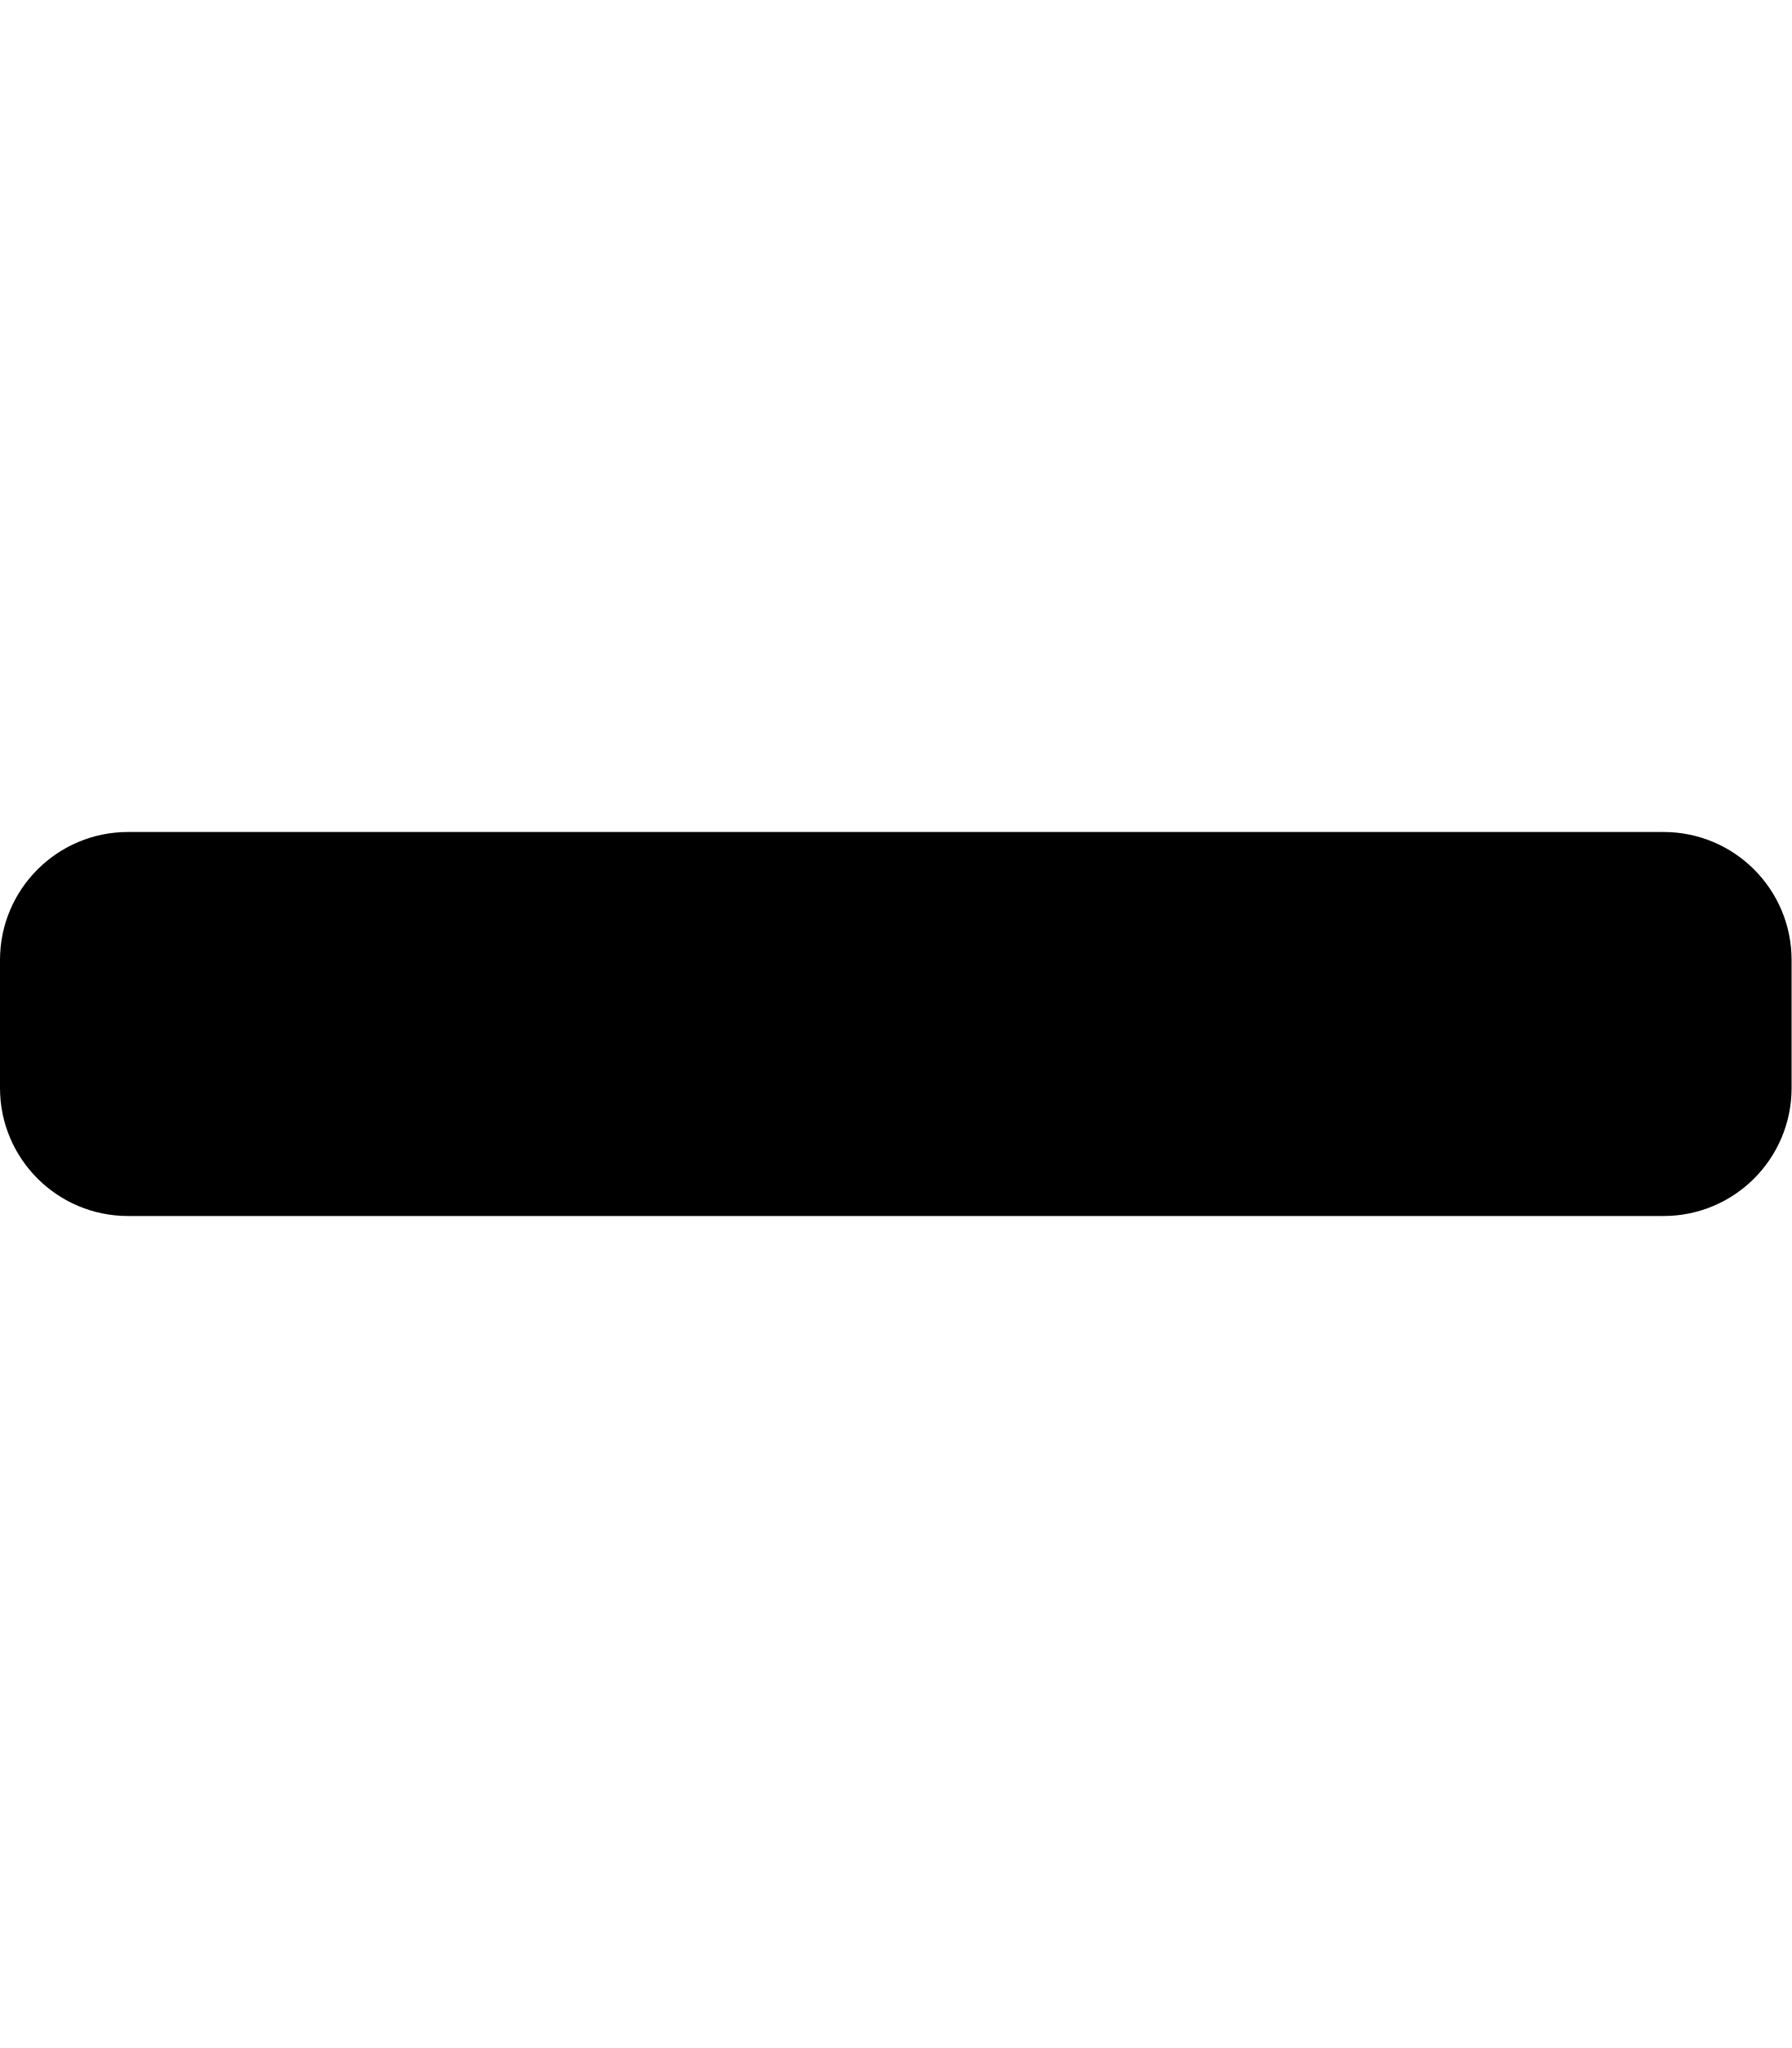
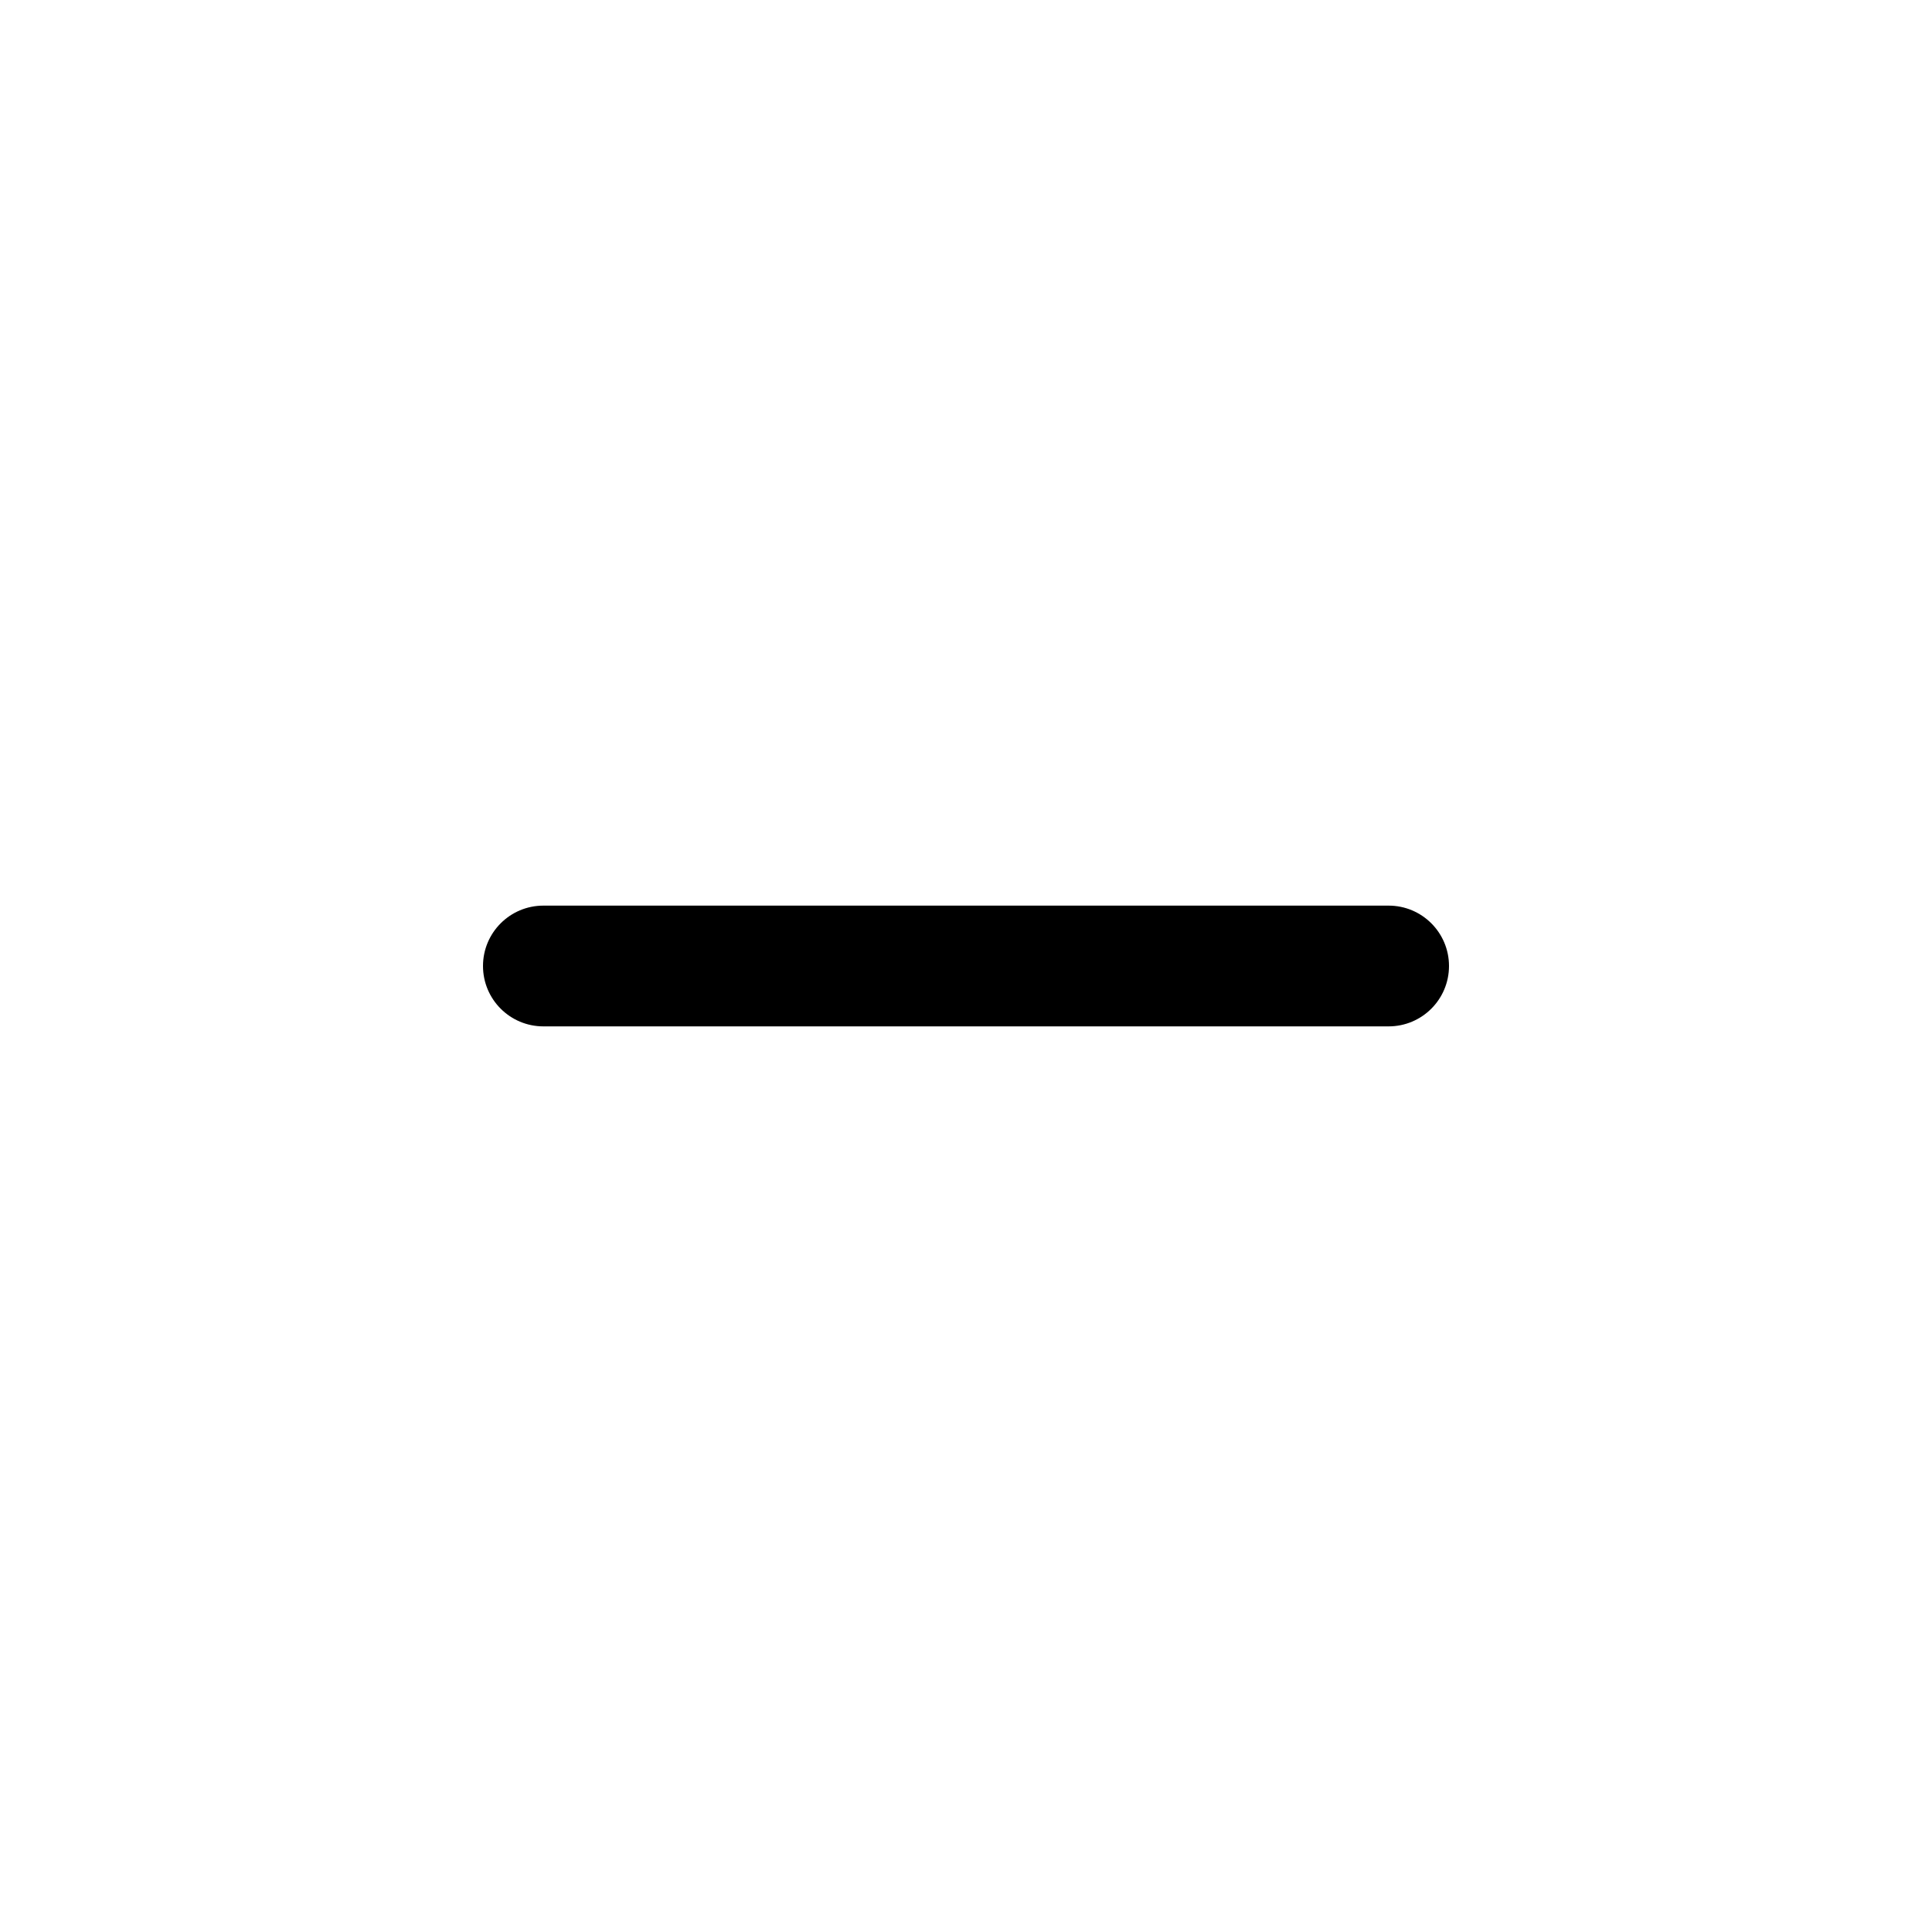
- <svg xmlns="http://www.w3.org/2000/svg" aria-hidden="true" focusable="false" role="img" viewBox="0 0 448 512">
-   <path fill="currentColor" d="M416 208H32c-17.67 0-32 14.33-32 32v32c0 17.67 14.33 32 32 32h384c17.67 0 32-14.33 32-32v-32c0-17.67-14.33-32-32-32z" />
+ <svg xmlns="http://www.w3.org/2000/svg" aria-hidden="true" focusable="false" role="img" viewBox="0 0 16 16">
+   <path d="M4 8a.5.5 0 0 1 .5-.5h7a.5.5 0 0 1 0 1h-7A.5.5 0 0 1 4 8z" fill="currentColor" />
</svg>
